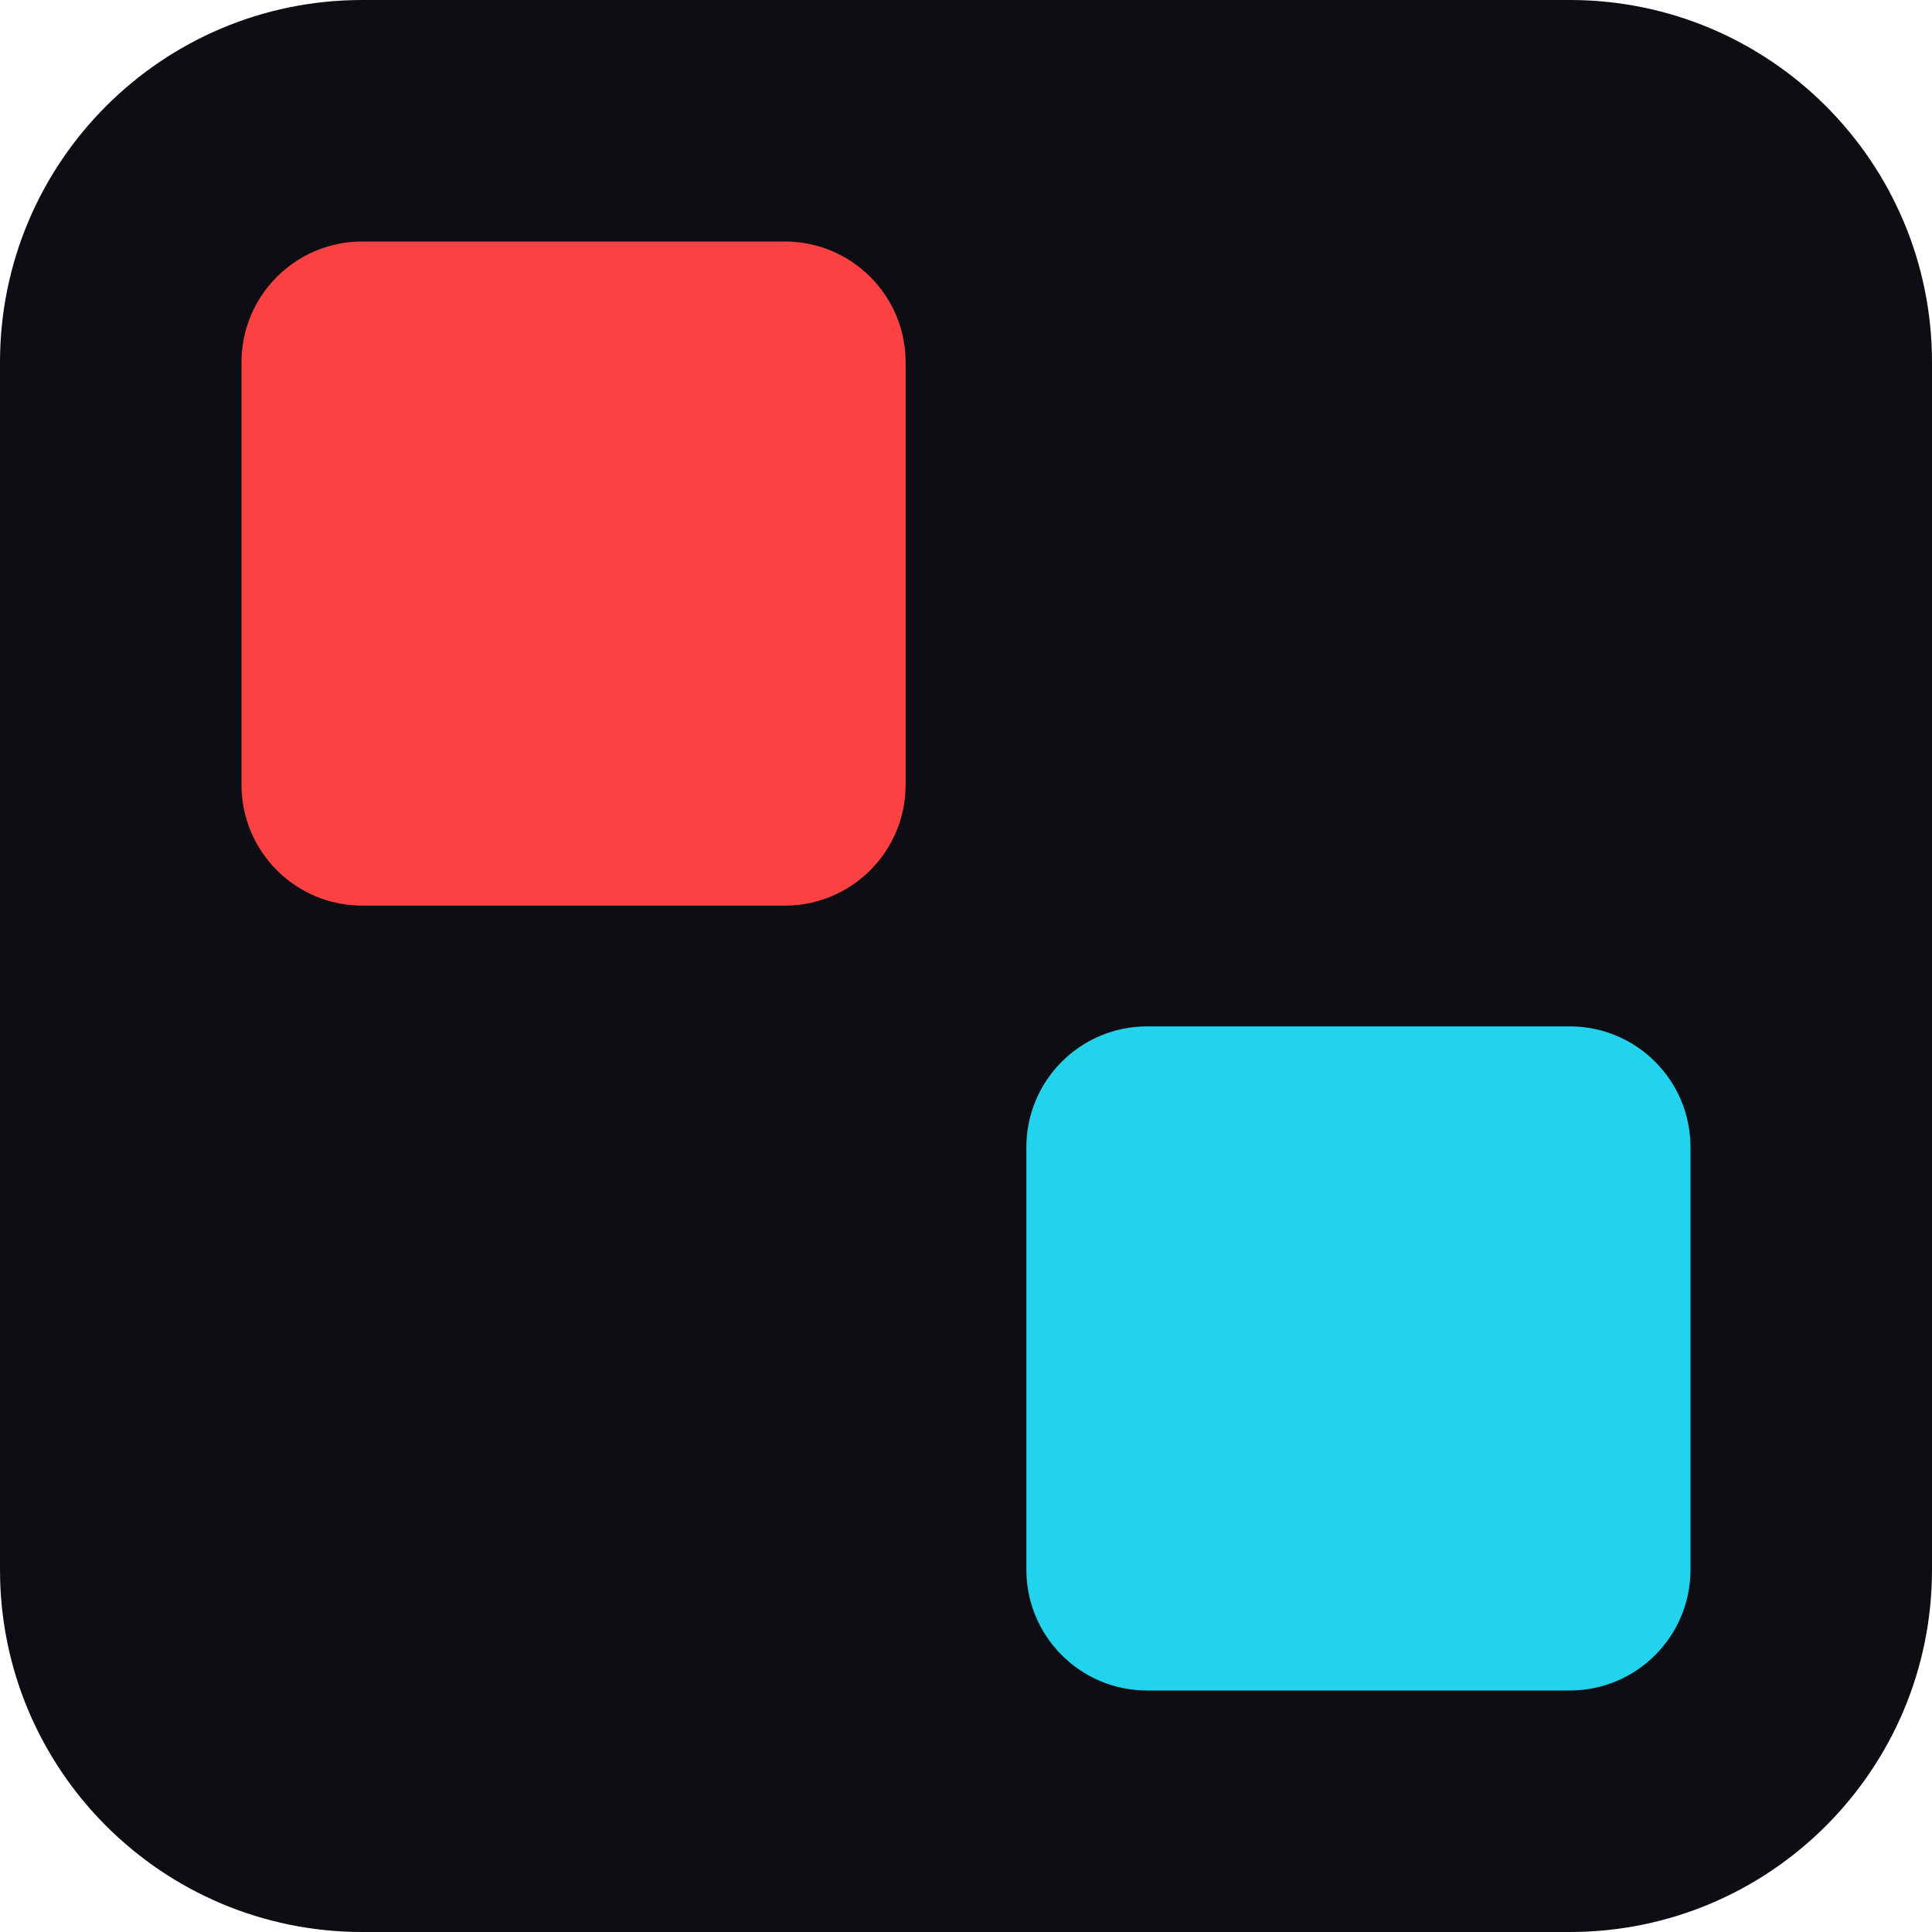
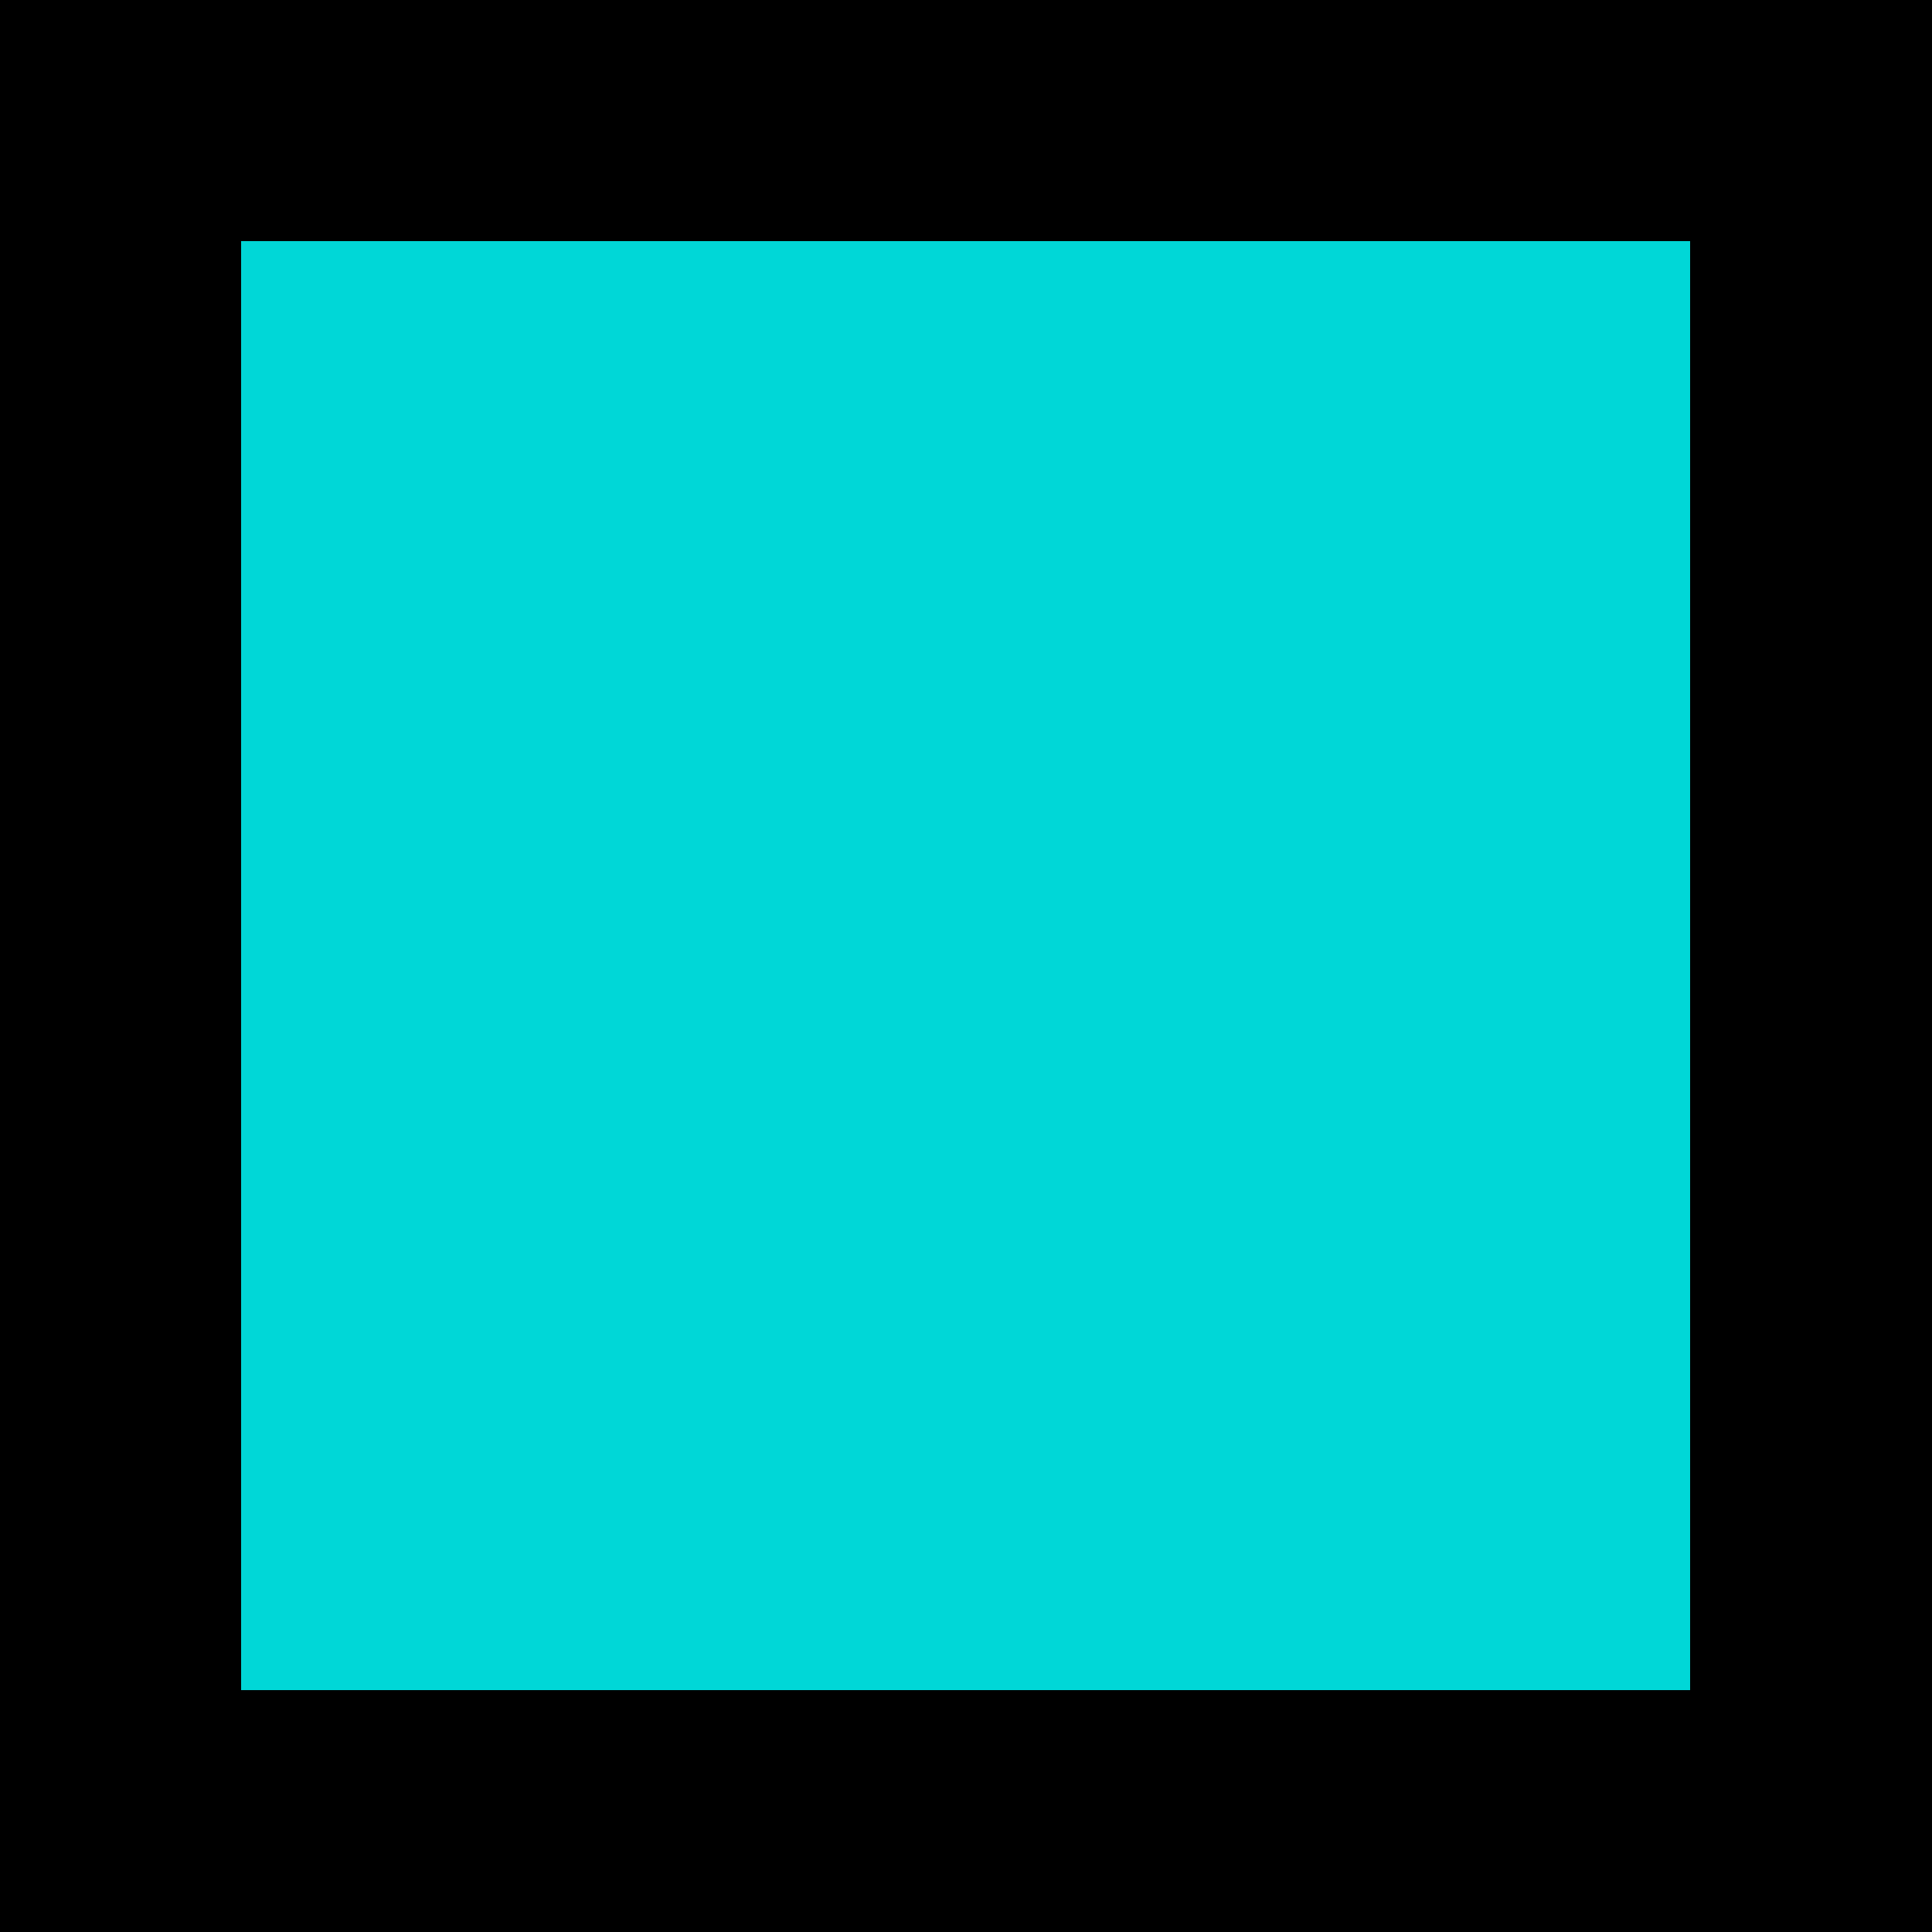
- <svg xmlns="http://www.w3.org/2000/svg" viewBox="0 0 32 32">
-   <rect width="32" height="32" rx="6" fill="#0d0d13" />
-   <rect x="4" y="4" width="11" height="11" rx="2" fill="#fb4142" />
-   <rect x="17" y="17" width="11" height="11" rx="2" fill="#22d3ee" />
+ <svg xmlns="http://www.w3.org/2000/svg" viewBox="0 0 16 16" shape-rendering="crispEdges">
+   <rect width="16" height="16" fill="#000000" />
+   <rect x="2" y="2" width="12" height="12" fill="#00D7D7" />
</svg>
